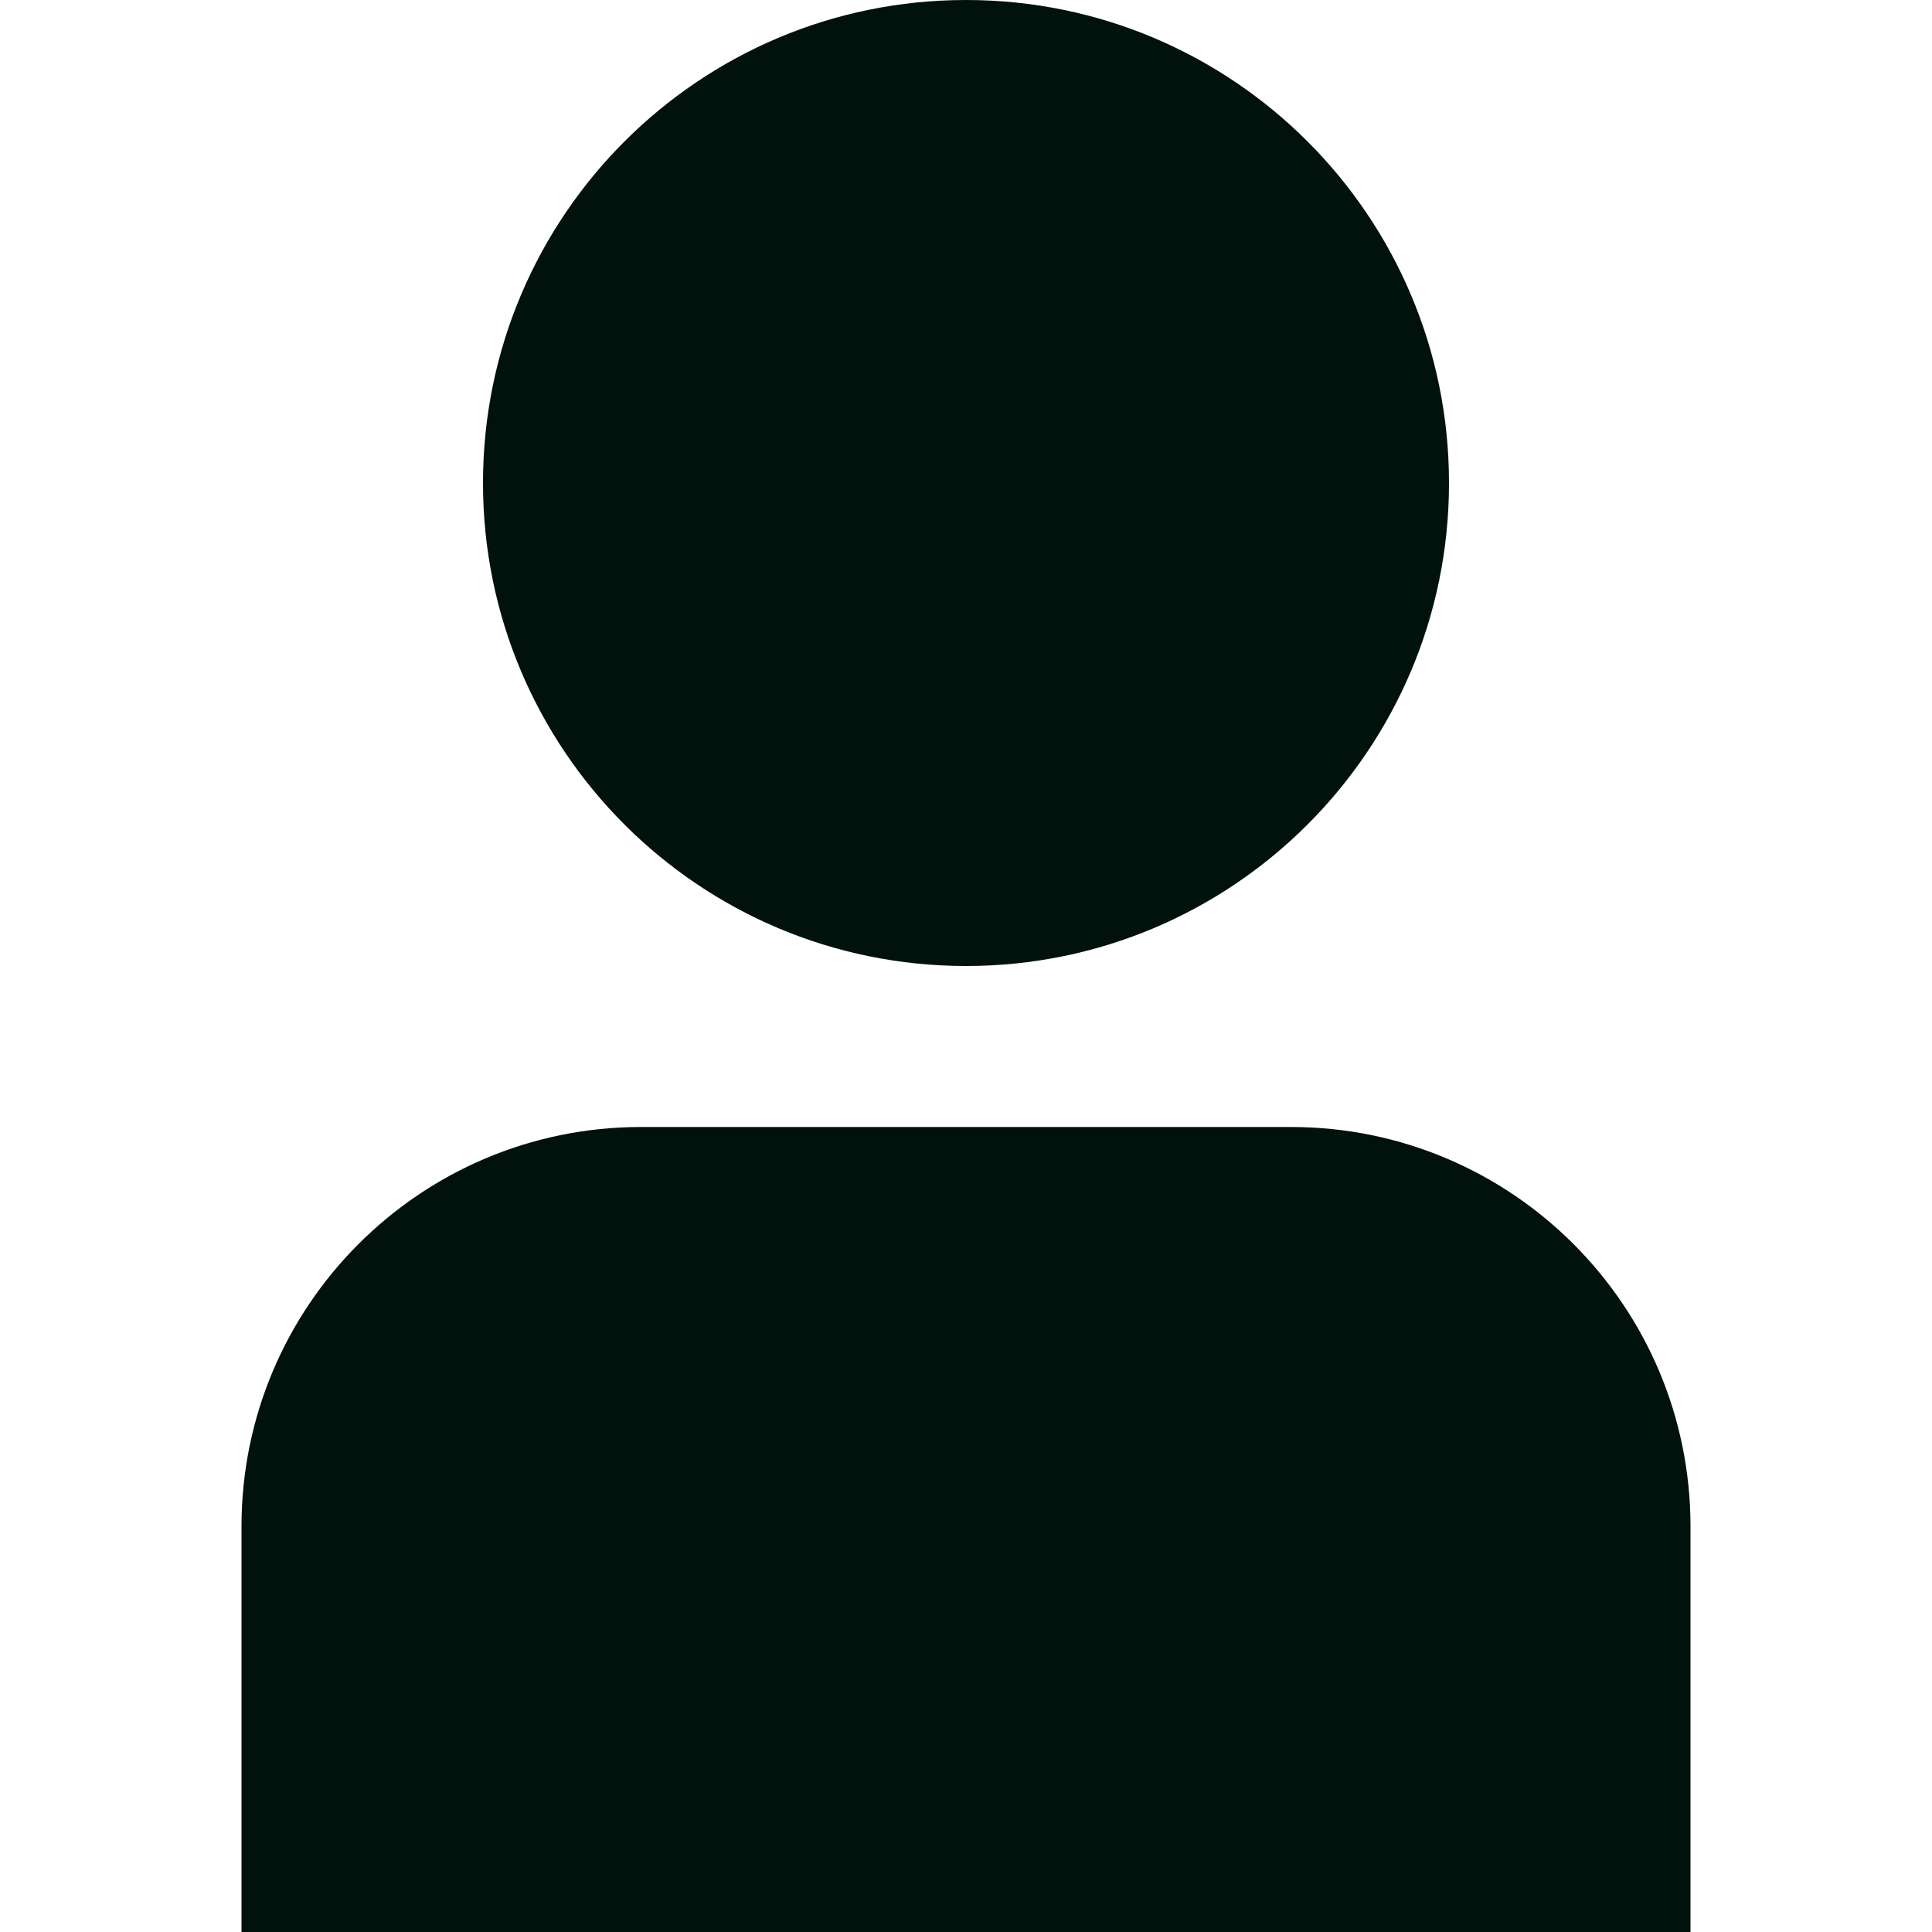
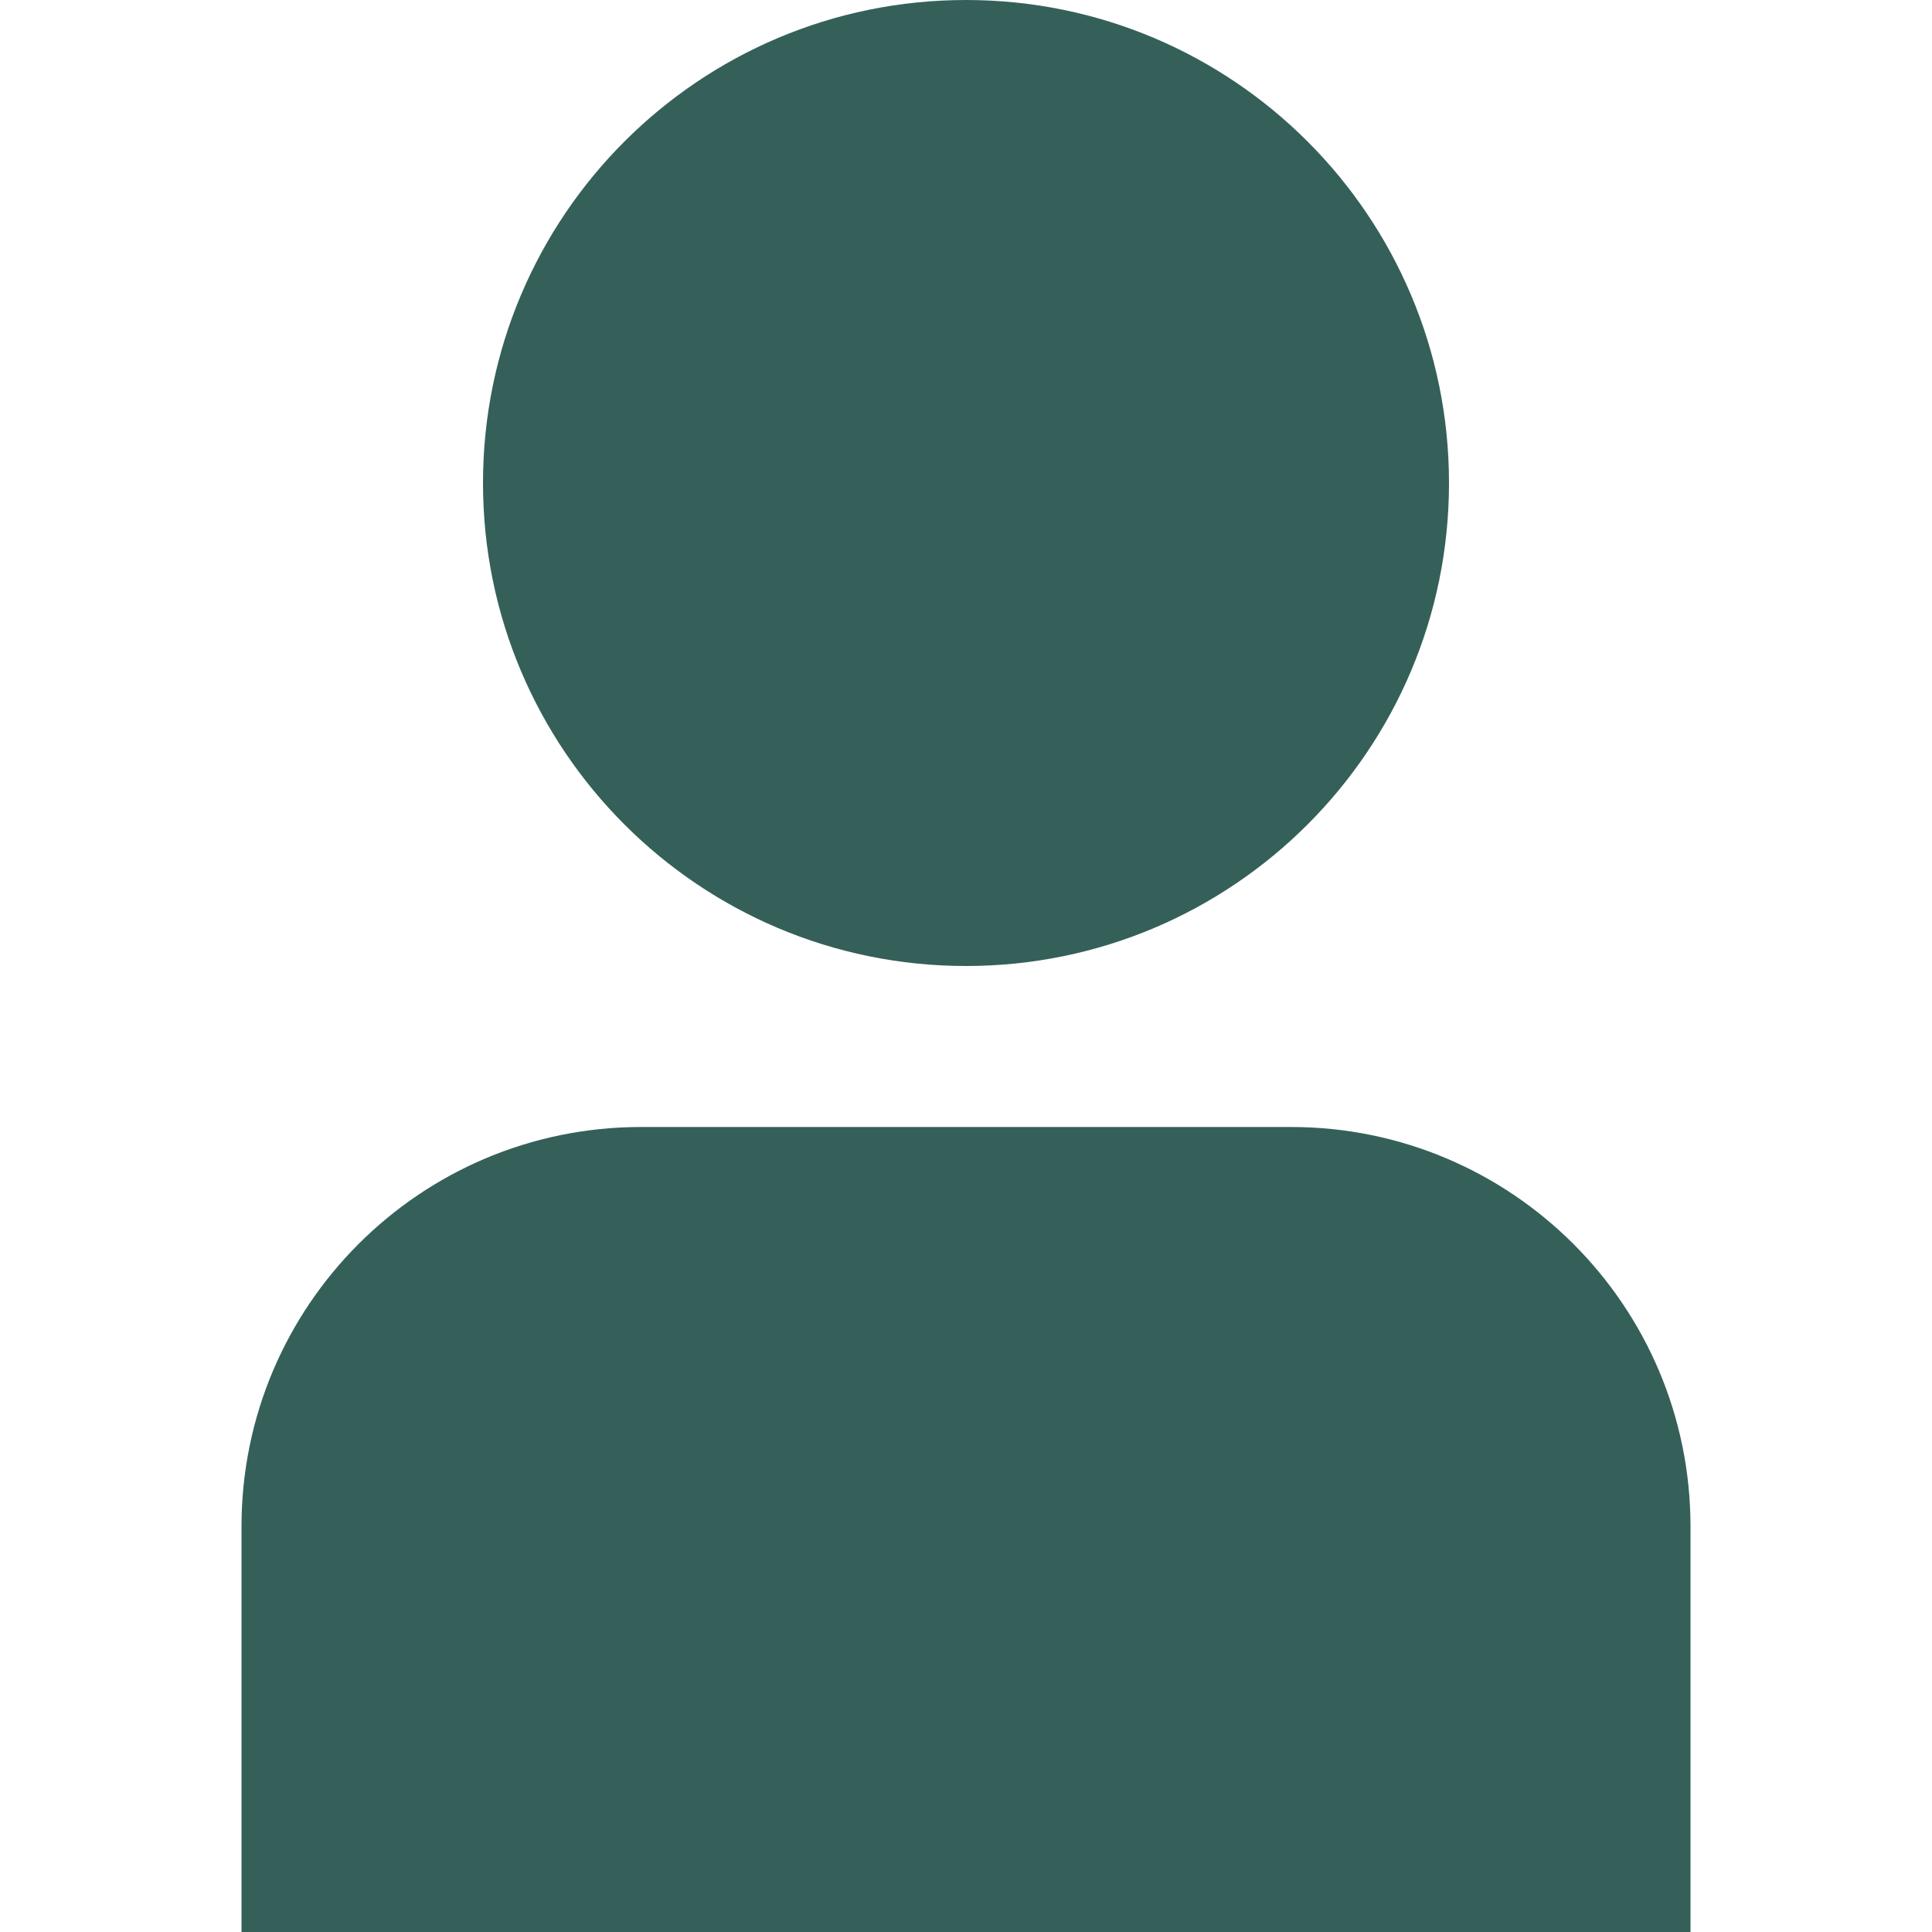
<svg xmlns="http://www.w3.org/2000/svg" id="Layer_1" data-name="Layer 1" viewBox="0 0 24 24" width="512" height="512">
-   <path d="M16.043,14H7.957A4.963,4.963,0,0,0,3,18.957V24H21V18.957A4.963,4.963,0,0,0,16.043,14Z" fill="#00120B" />
-   <circle cx="12" cy="6" r="6" fill="#00120B" />
+   <path d="M16.043,14H7.957A4.963,4.963,0,0,0,3,18.957V24H21V18.957A4.963,4.963,0,0,0,16.043,14Z" fill="#35605A" />
+   <circle cx="12" cy="6" r="6" fill="#35605A" />
</svg>
